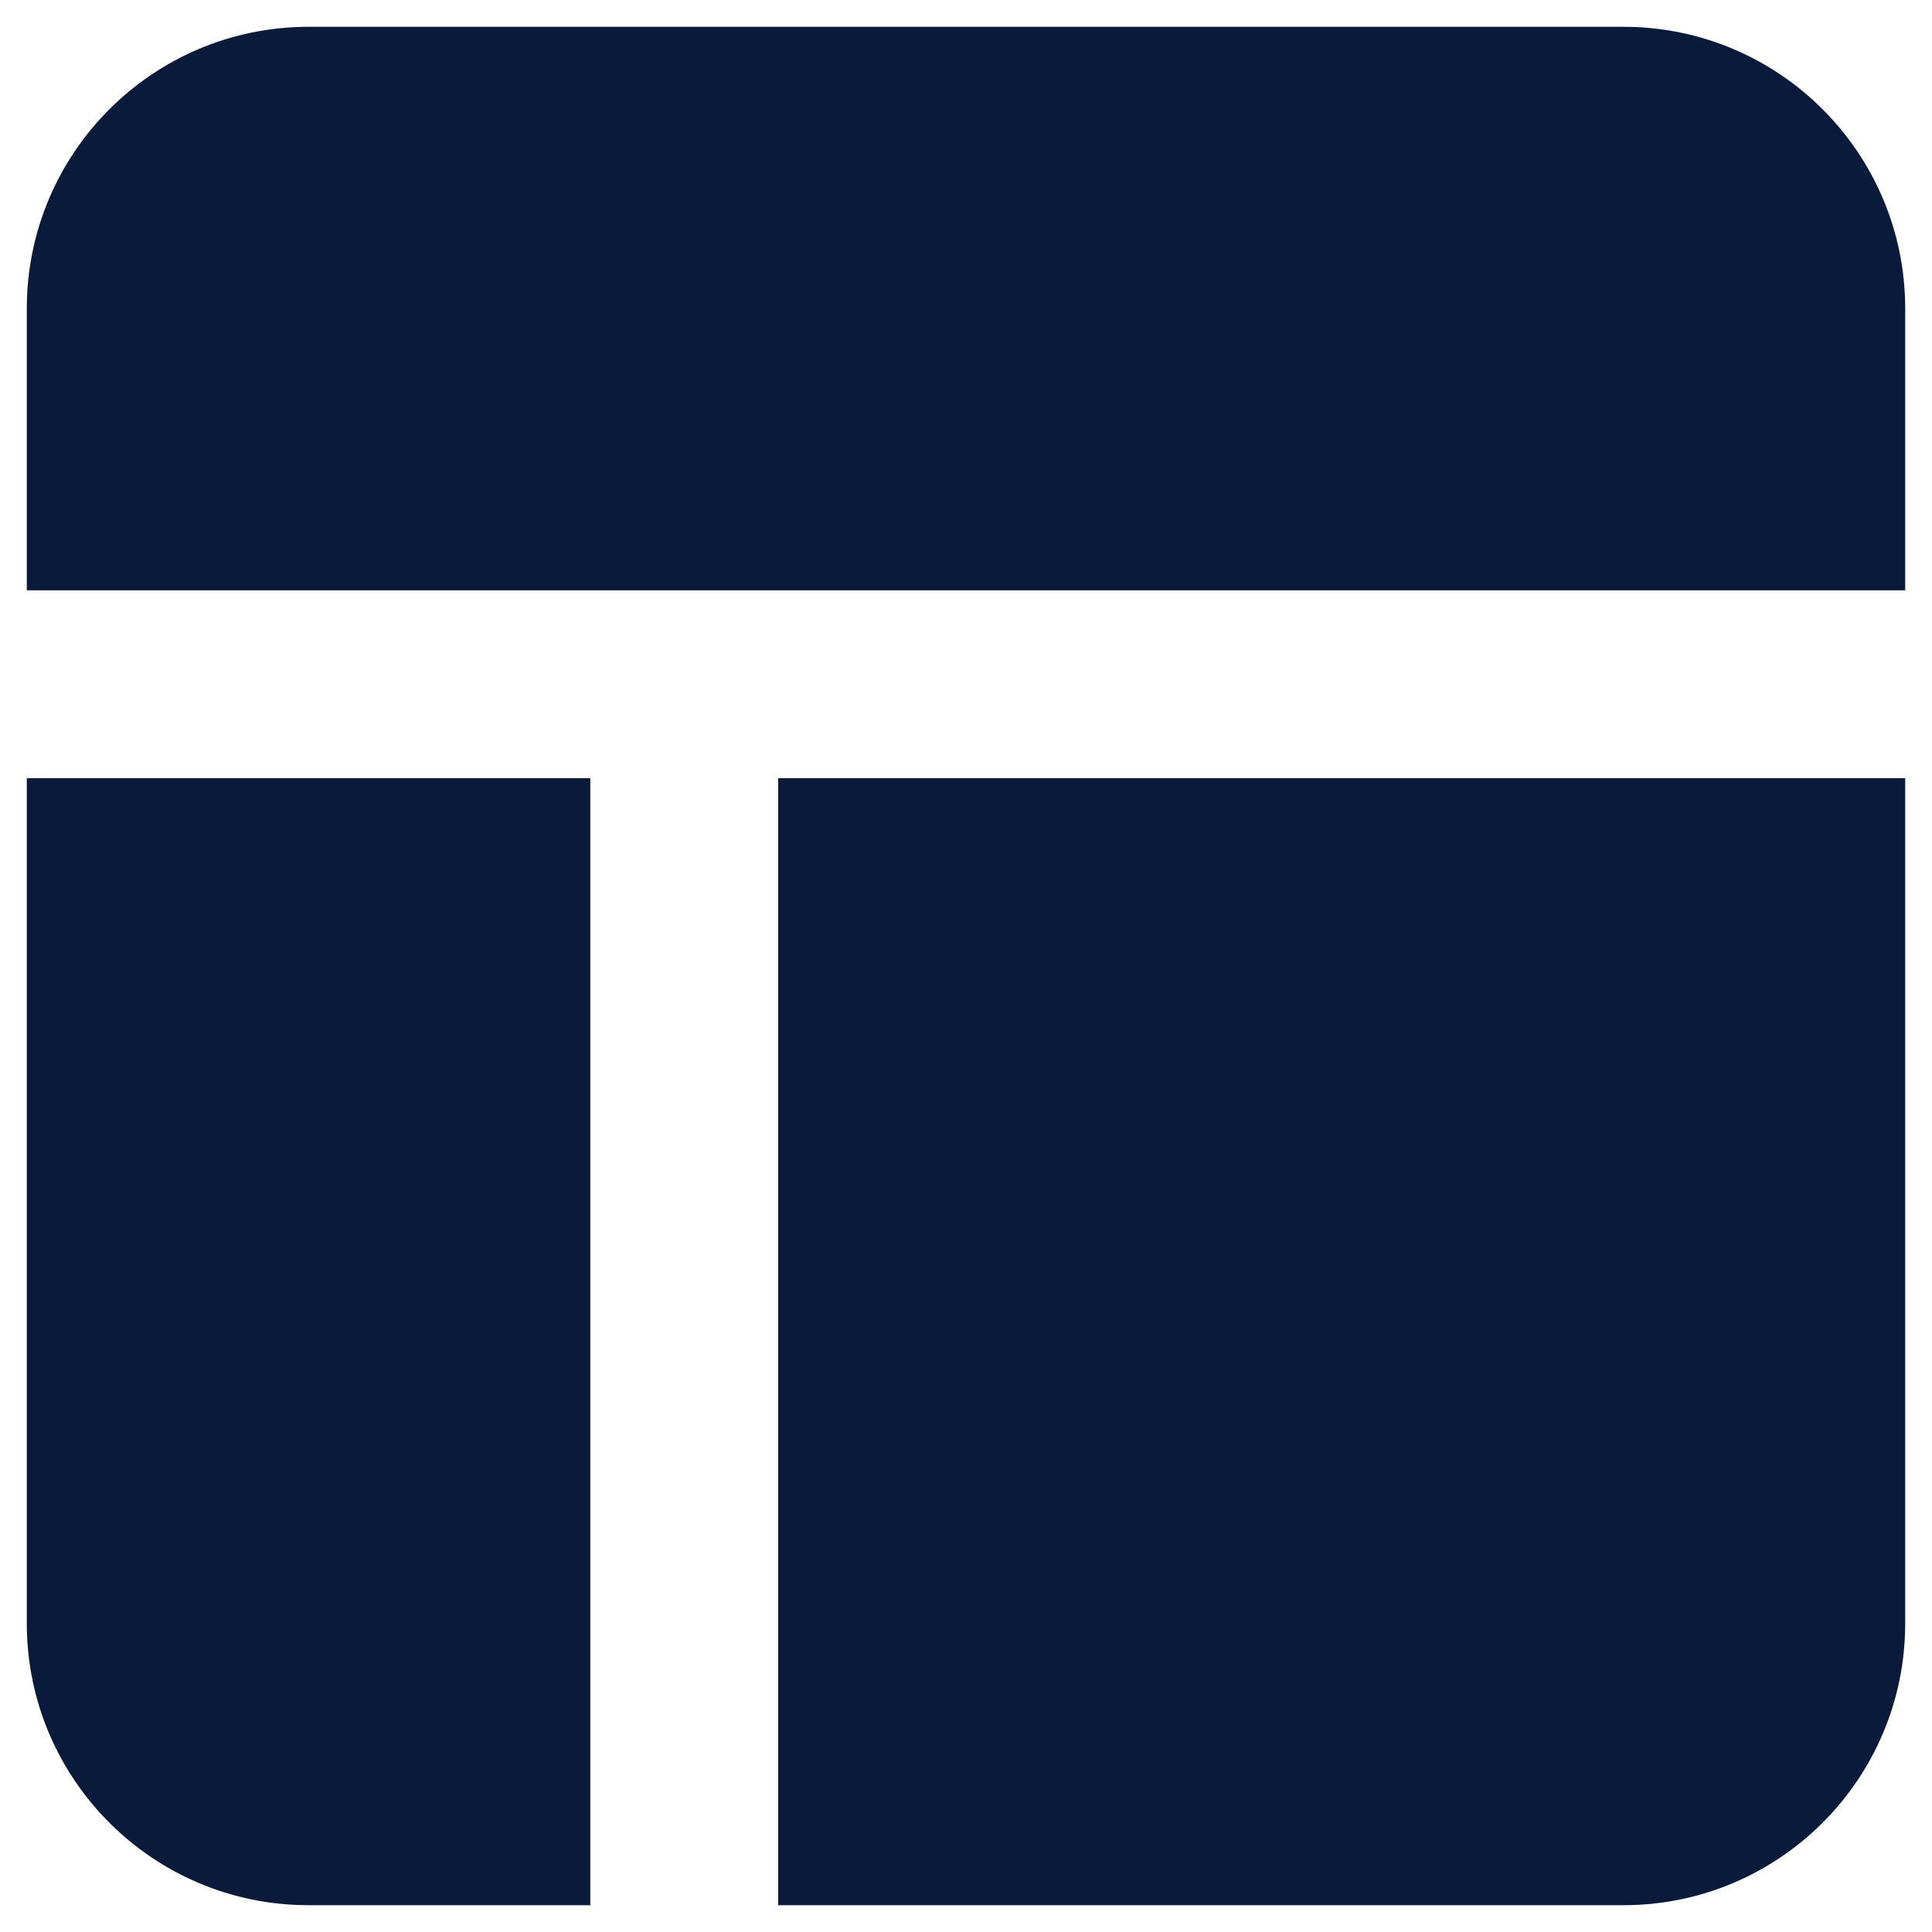
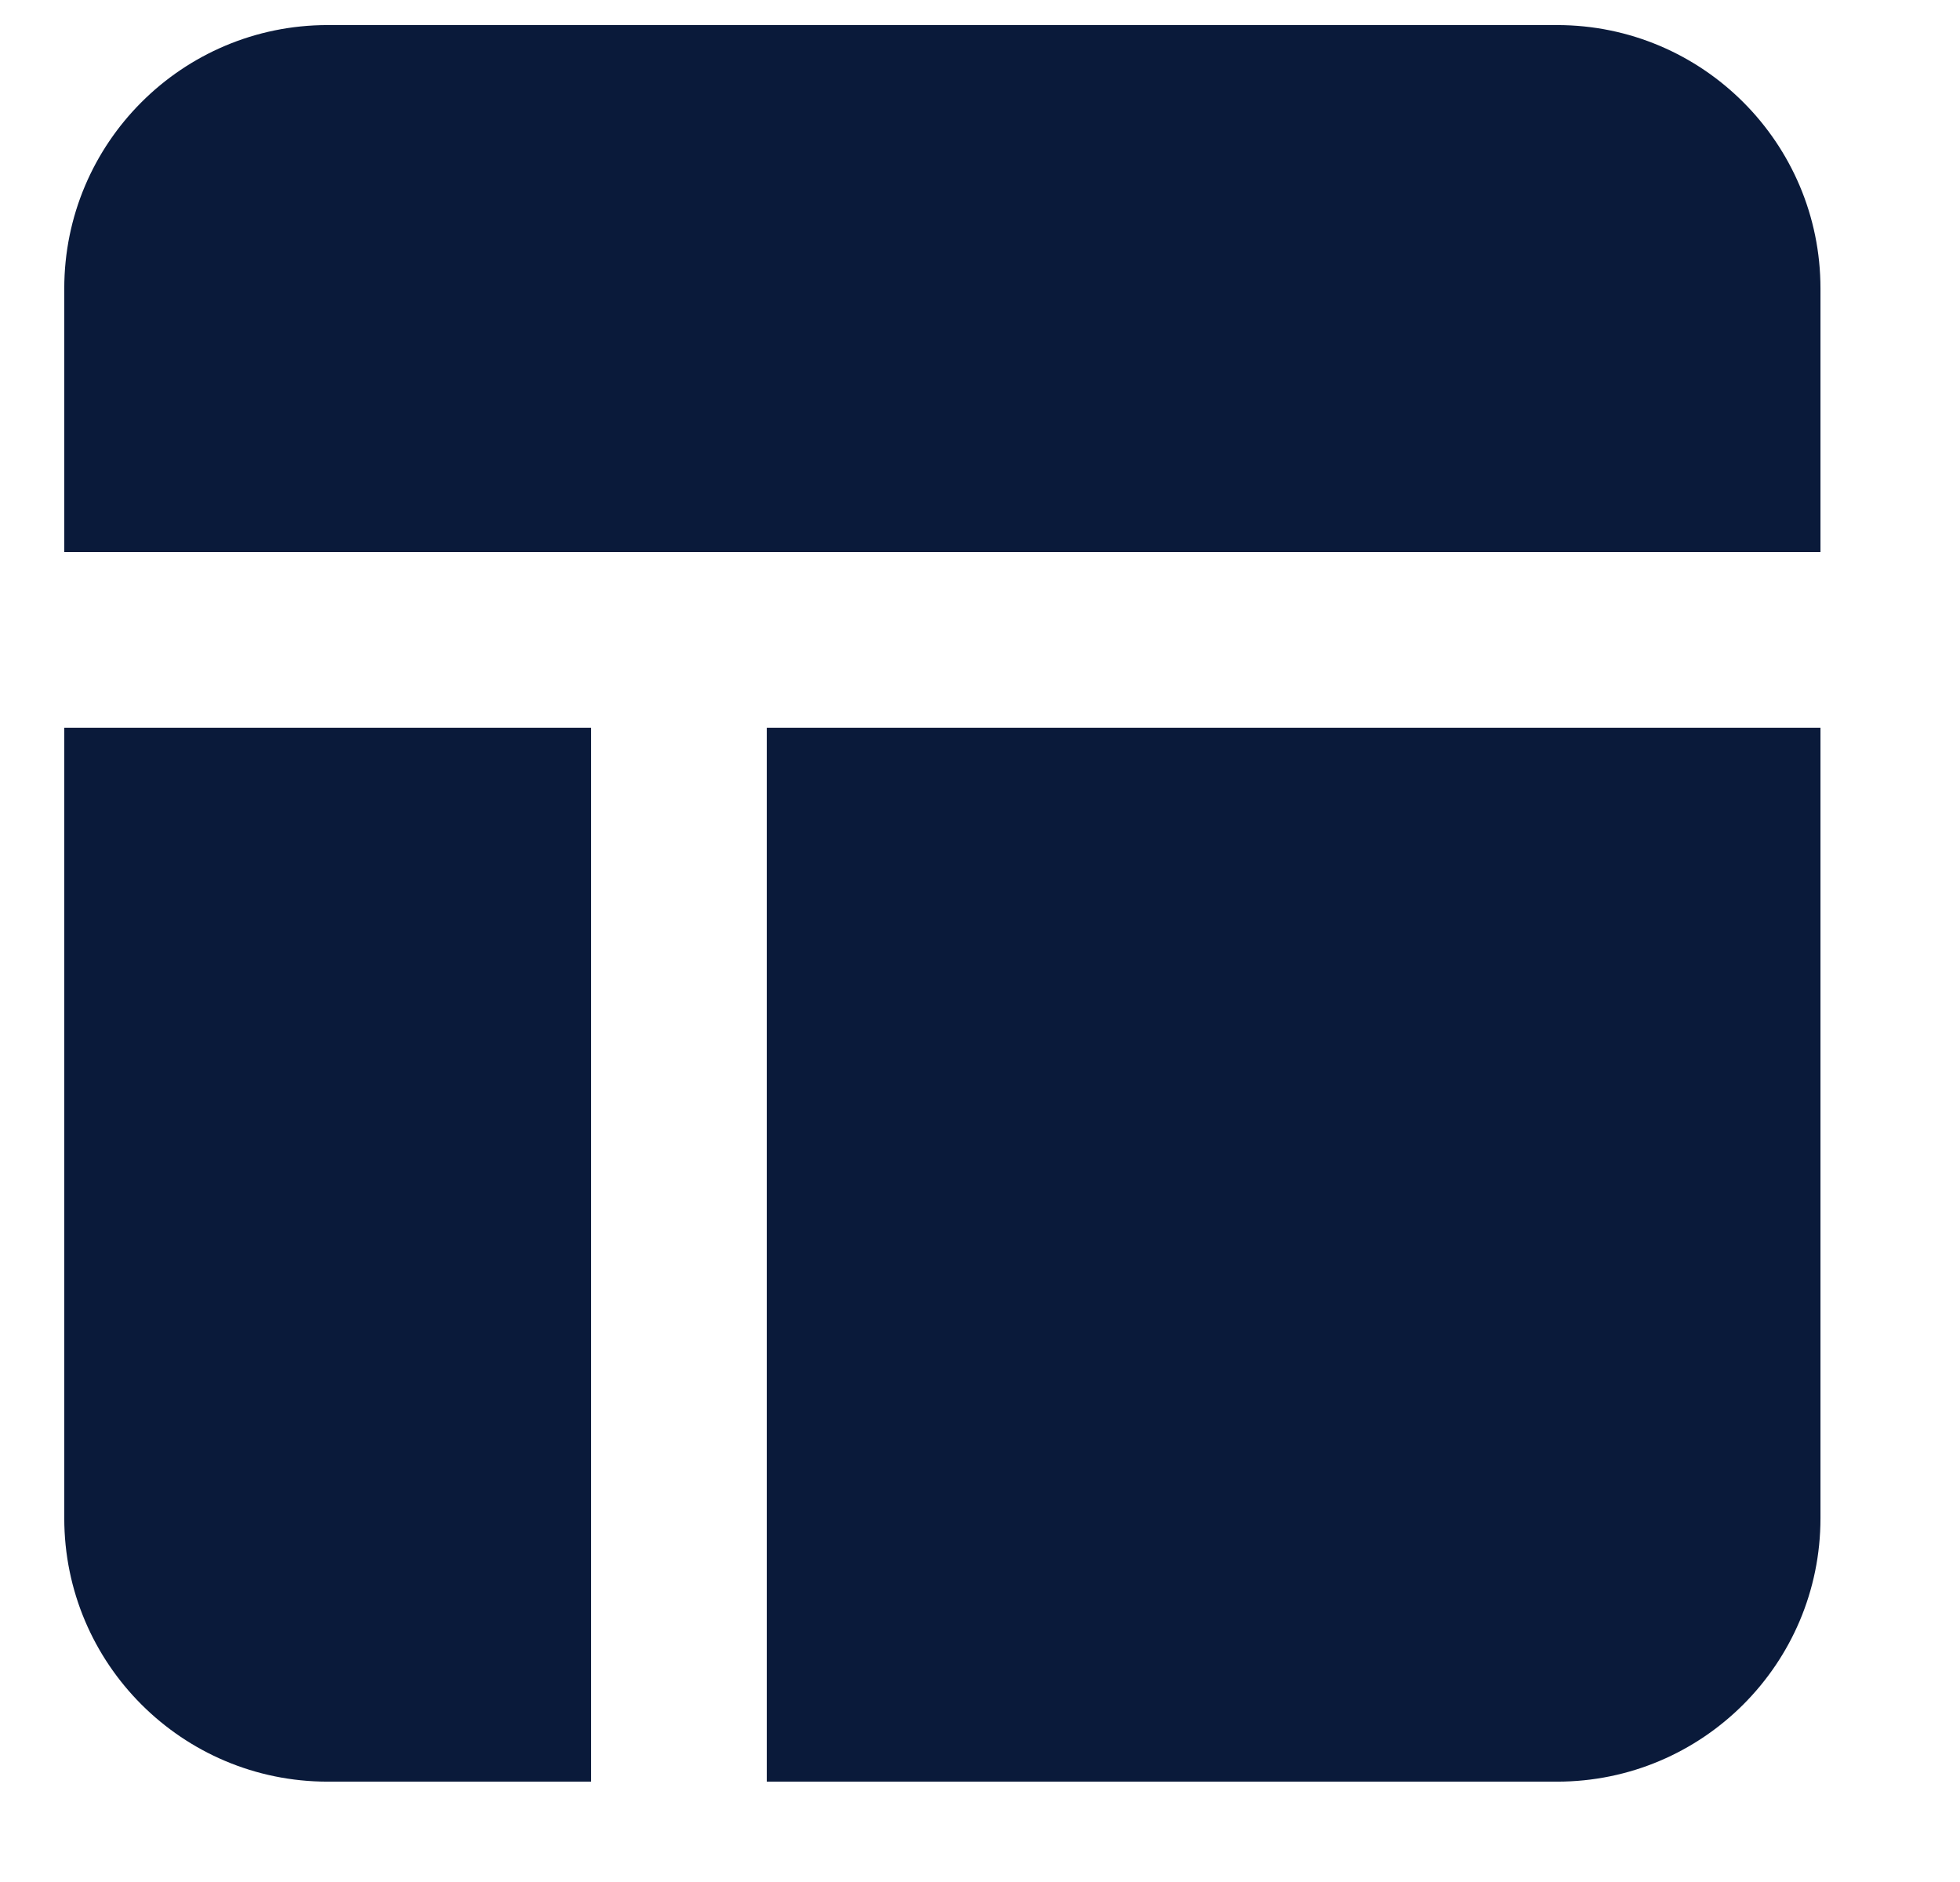
- <svg xmlns="http://www.w3.org/2000/svg" width="24" height="24" viewBox="0 0 24 24" fill="none">
+ <svg xmlns="http://www.w3.org/2000/svg" width="25" height="24" viewBox="0 0 25 25" fill="none">
  <path d="M0.333 3.833C0.333 1.9 1.9 0.333 3.833 0.333H20.167C22.1 0.333 23.667 1.9 23.667 3.833V7.333L8.5 7.333H0.333V3.833Z" fill="#0A1A3A" />
  <path d="M0.333 9.667V20.167C0.333 22.1 1.9 23.667 3.833 23.667H7.333V9.667L0.333 9.667Z" fill="#0A1A3A" />
  <path d="M9.667 23.667H20.167C22.1 23.667 23.667 22.1 23.667 20.167V9.667L9.667 9.667V23.667Z" fill="#0A1A3A" />
</svg>
